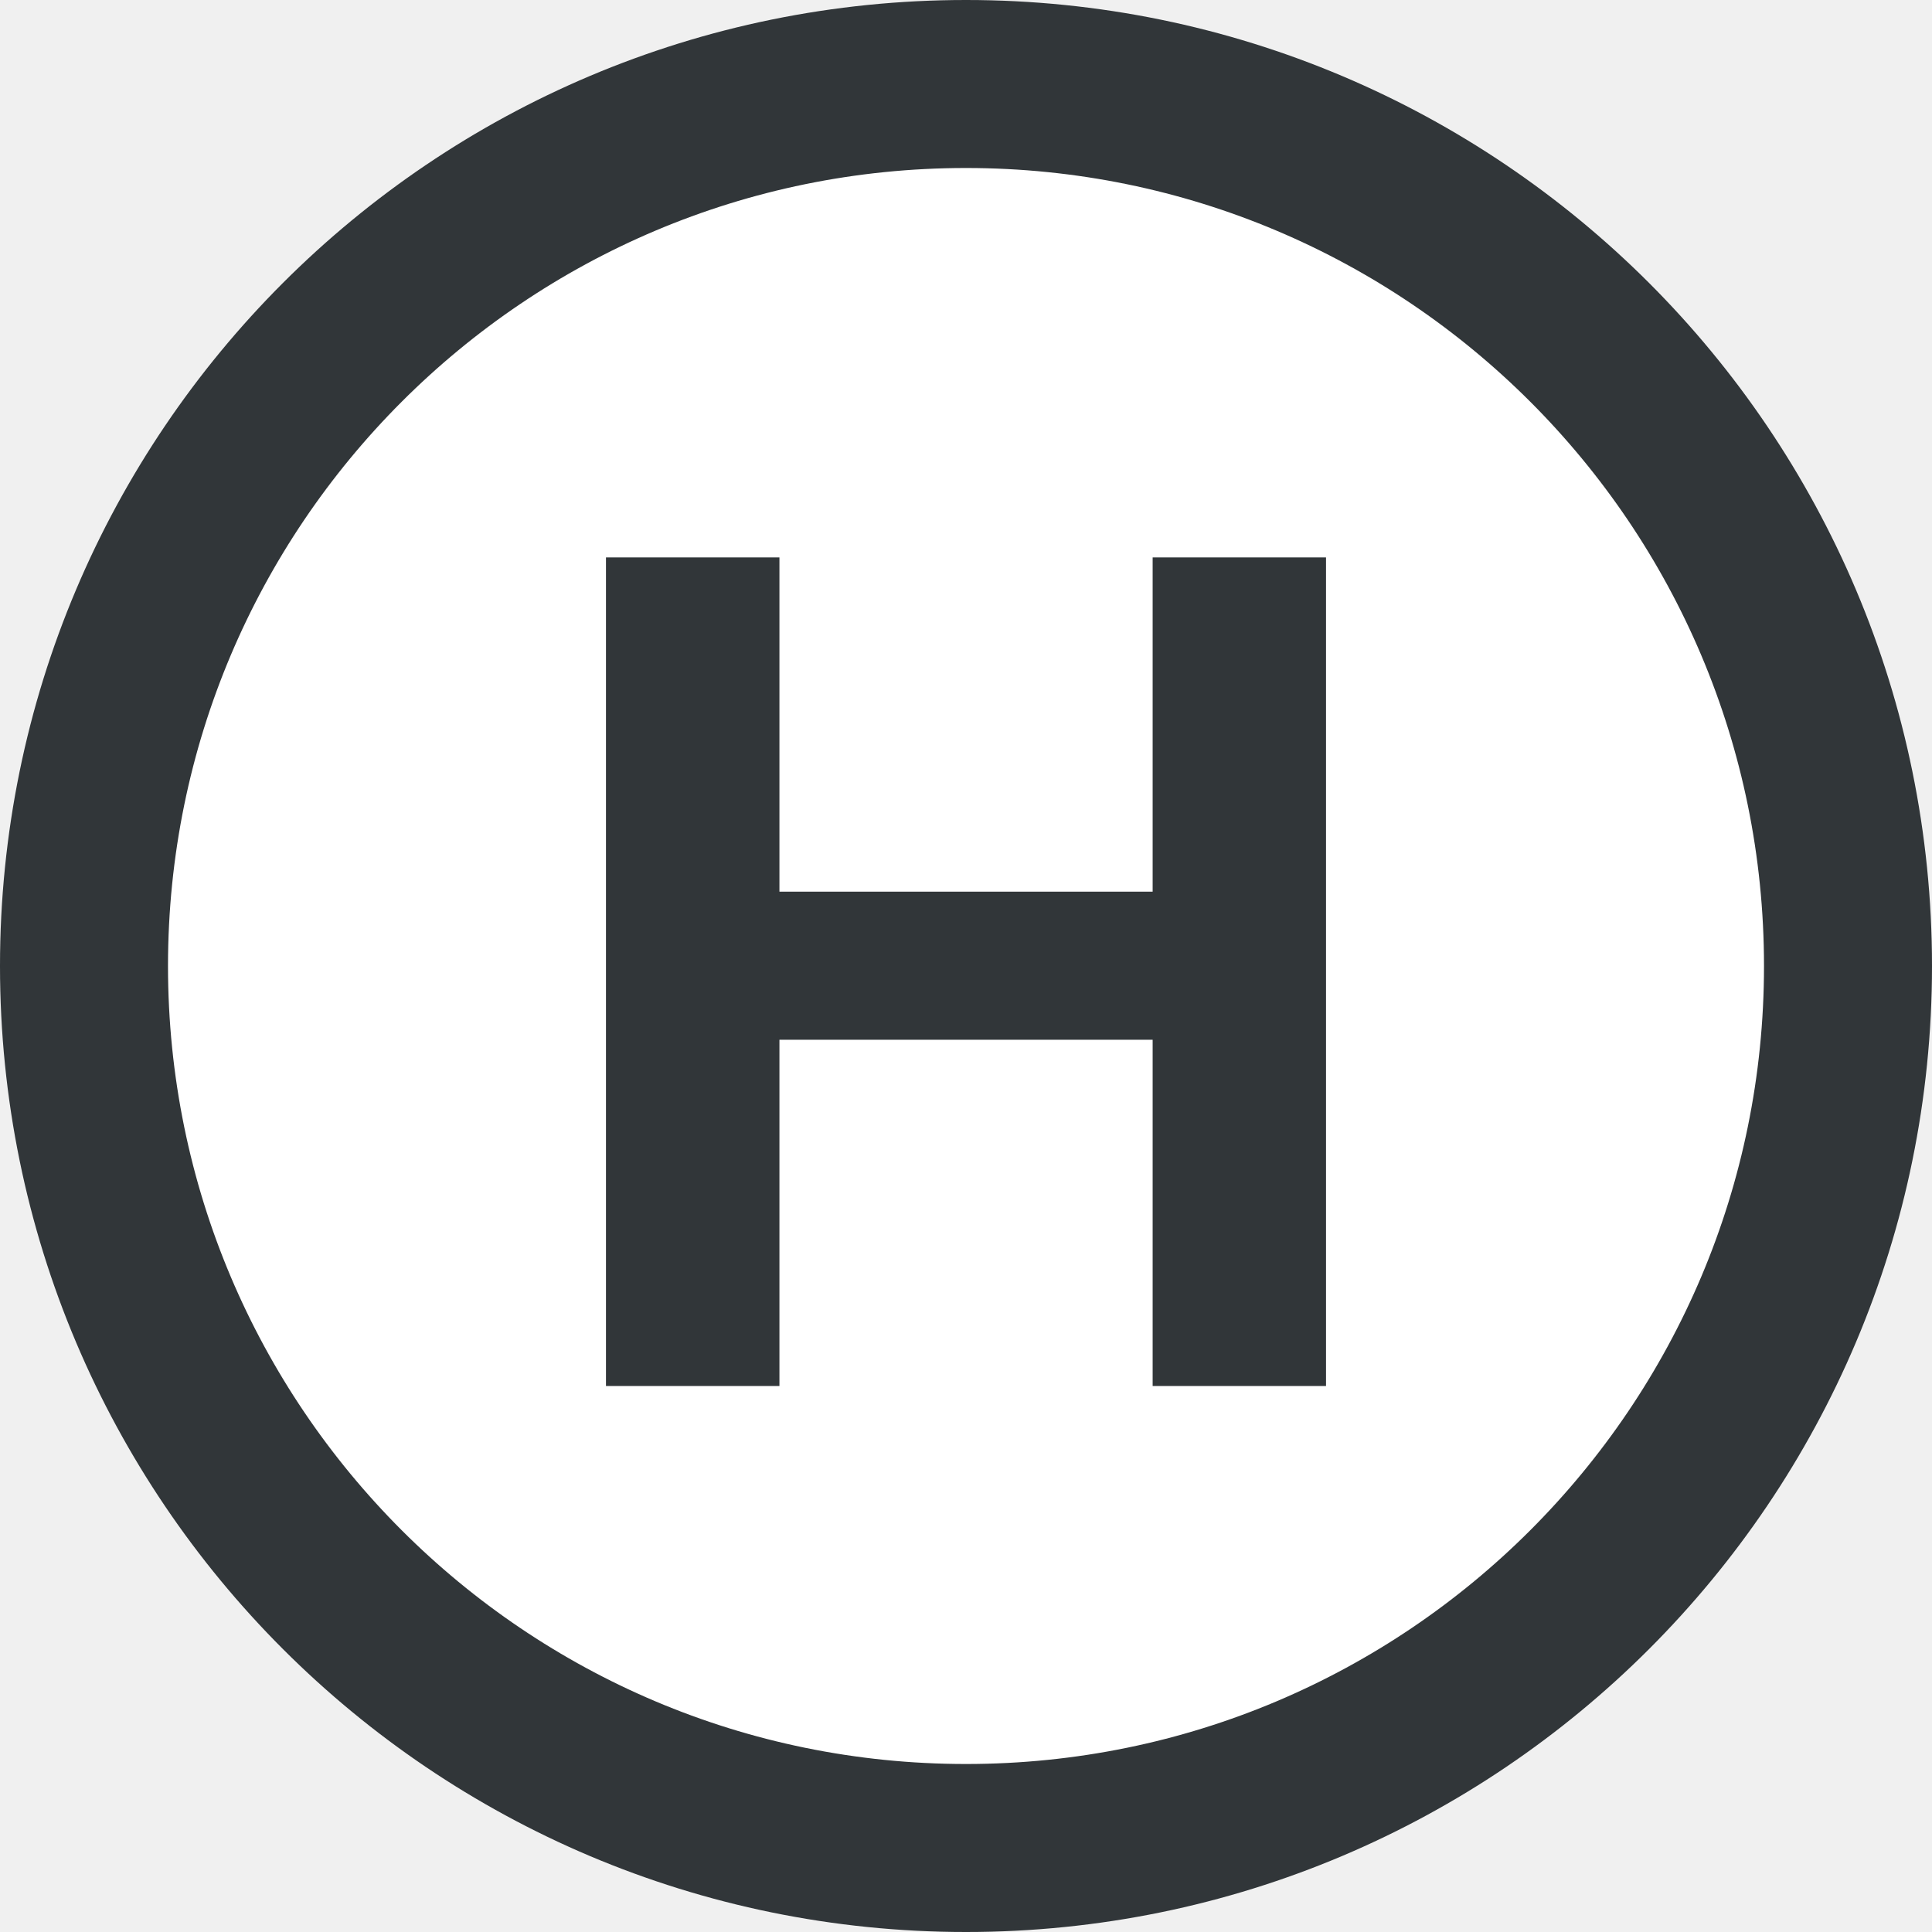
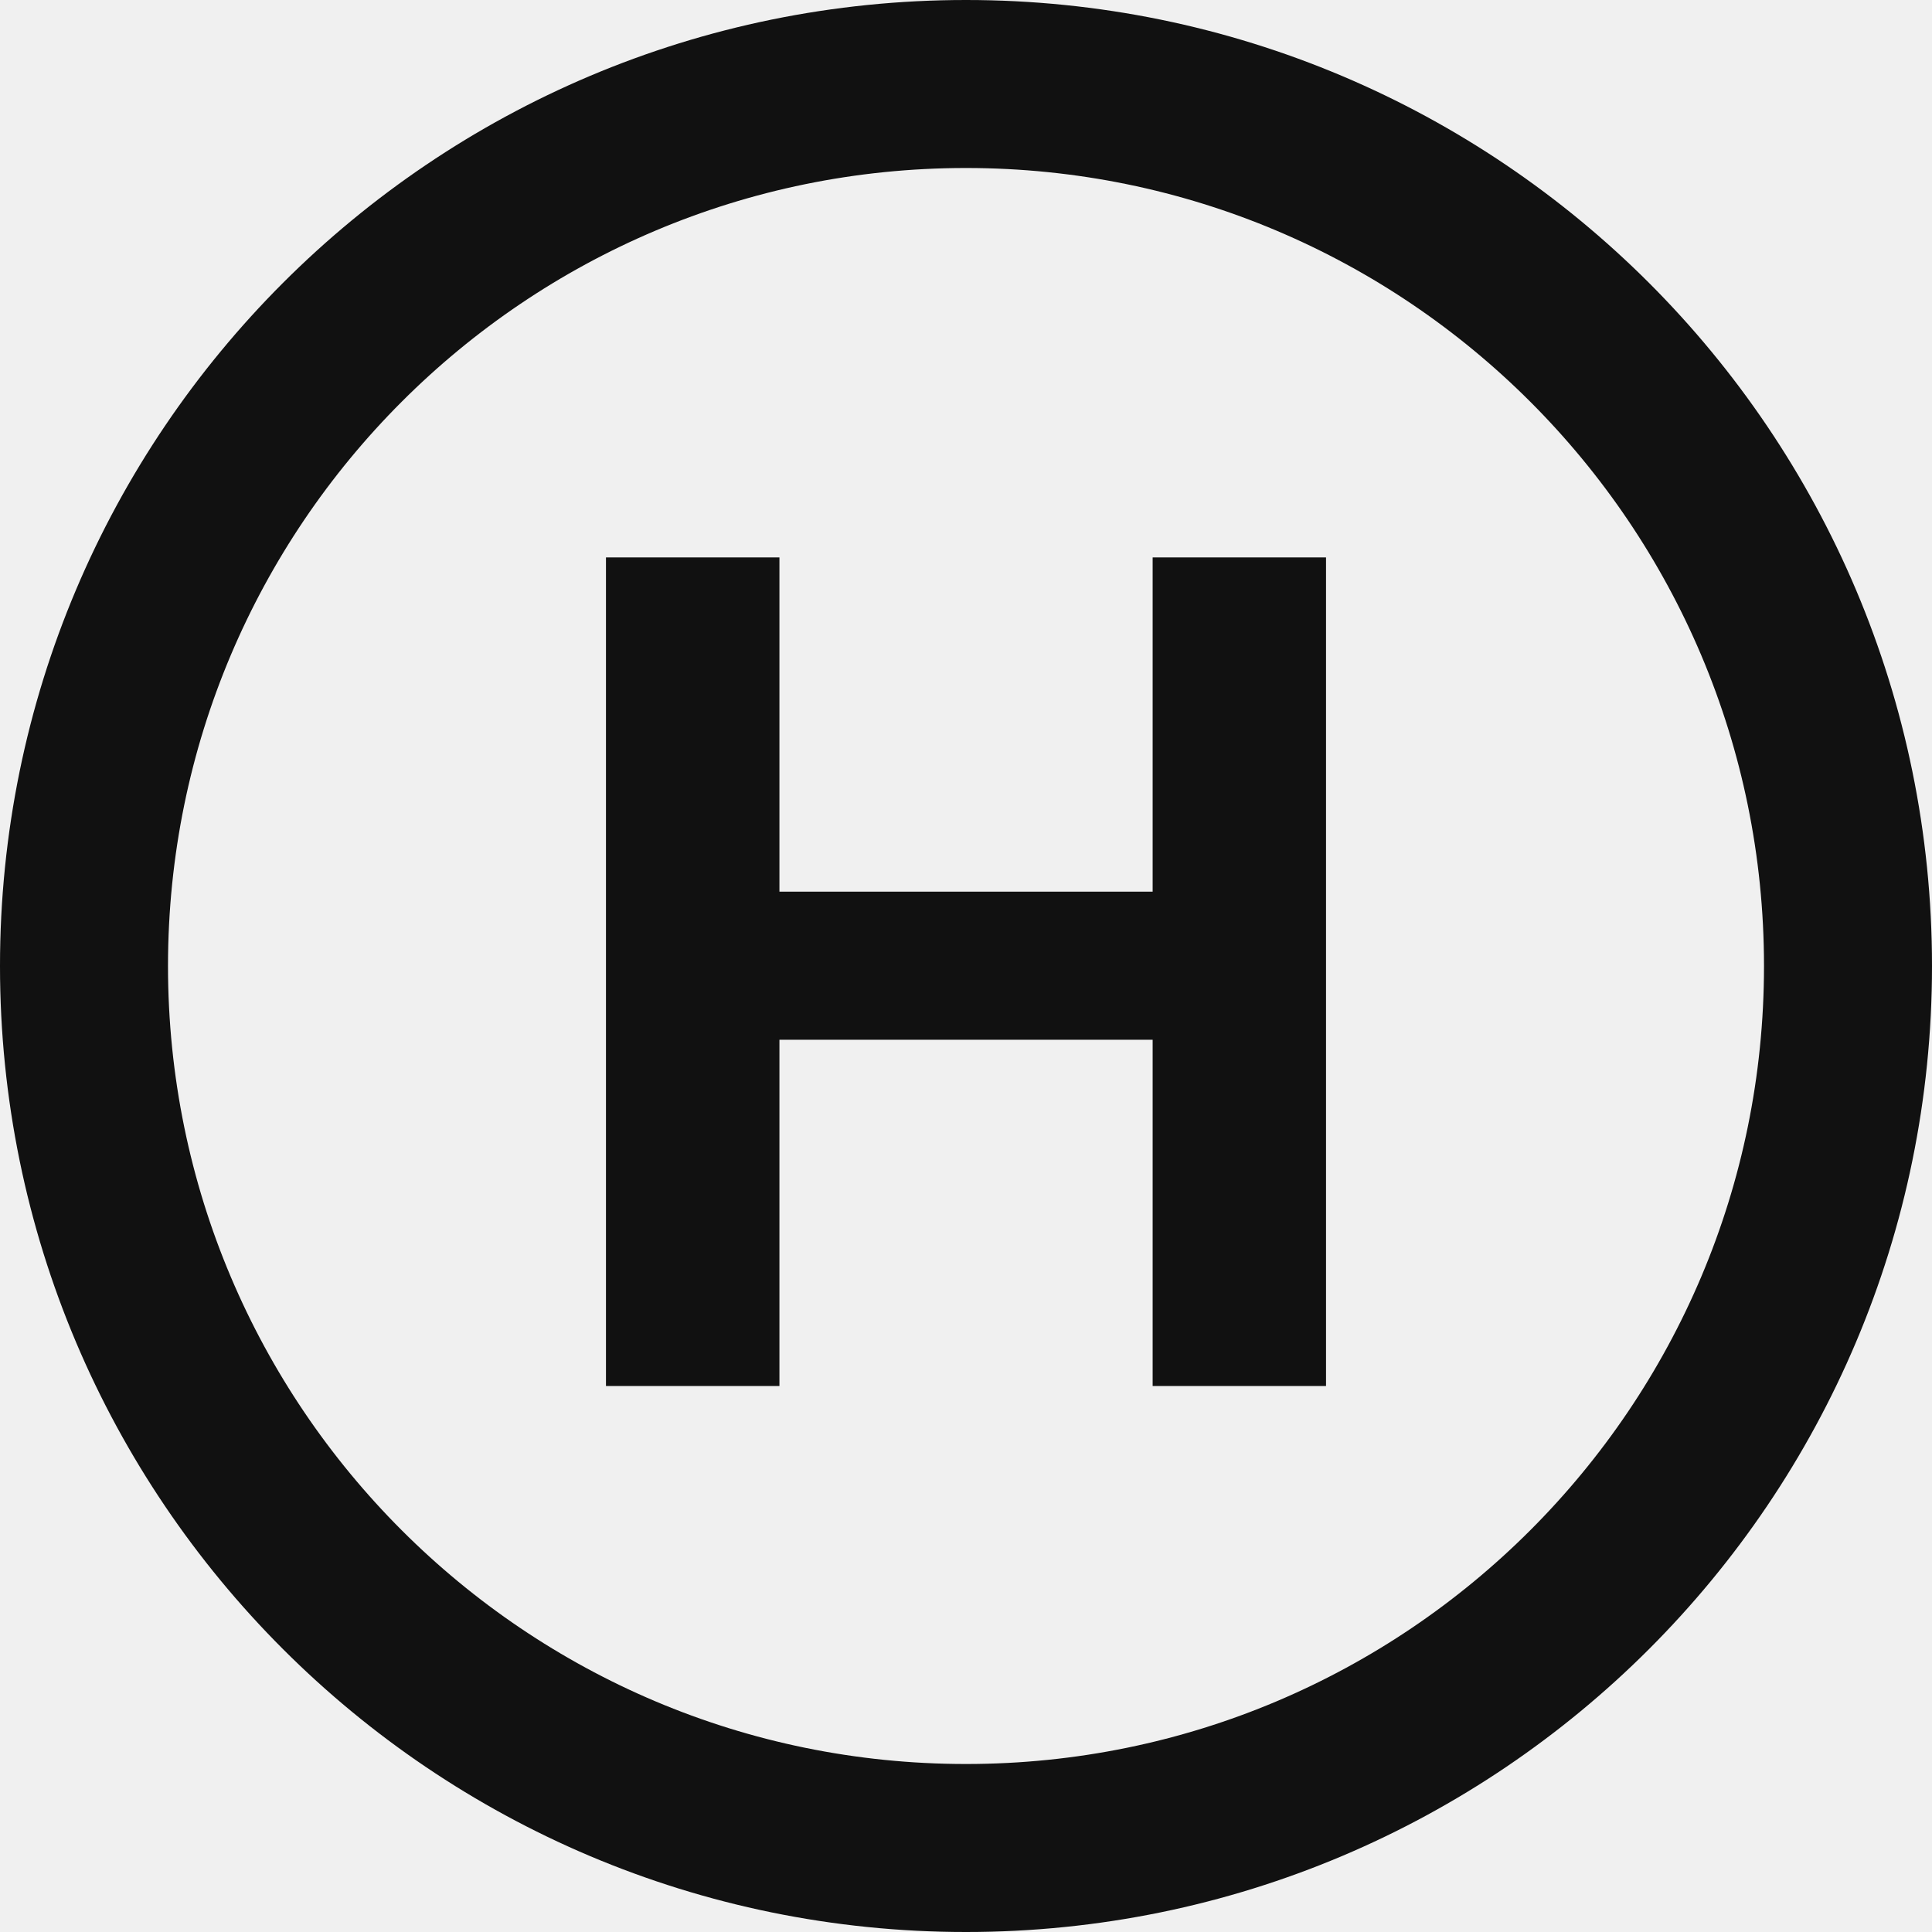
<svg xmlns="http://www.w3.org/2000/svg" viewBox="0 0 23 23">
-   <circle cx="11.5" cy="11.5" r="10.5" stroke="#313639" stroke-width="2" fill="#fff" />
-   <path fill="#313639" d="M13.722,16.5V12.378H9.279V16.5H7.214V6.636H9.279v3.979h4.443V6.636h2.064V16.5Z" />
+   <circle cx="11.5" cy="11.5" r="10.5" stroke="#111111" stroke-width="2" fill="none" />
+   <path fill="#111111" d="M13.722,16.5V12.378H9.279V16.5H7.214V6.636H9.279v3.979h4.443V6.636h2.064V16.5Z" />
</svg>
